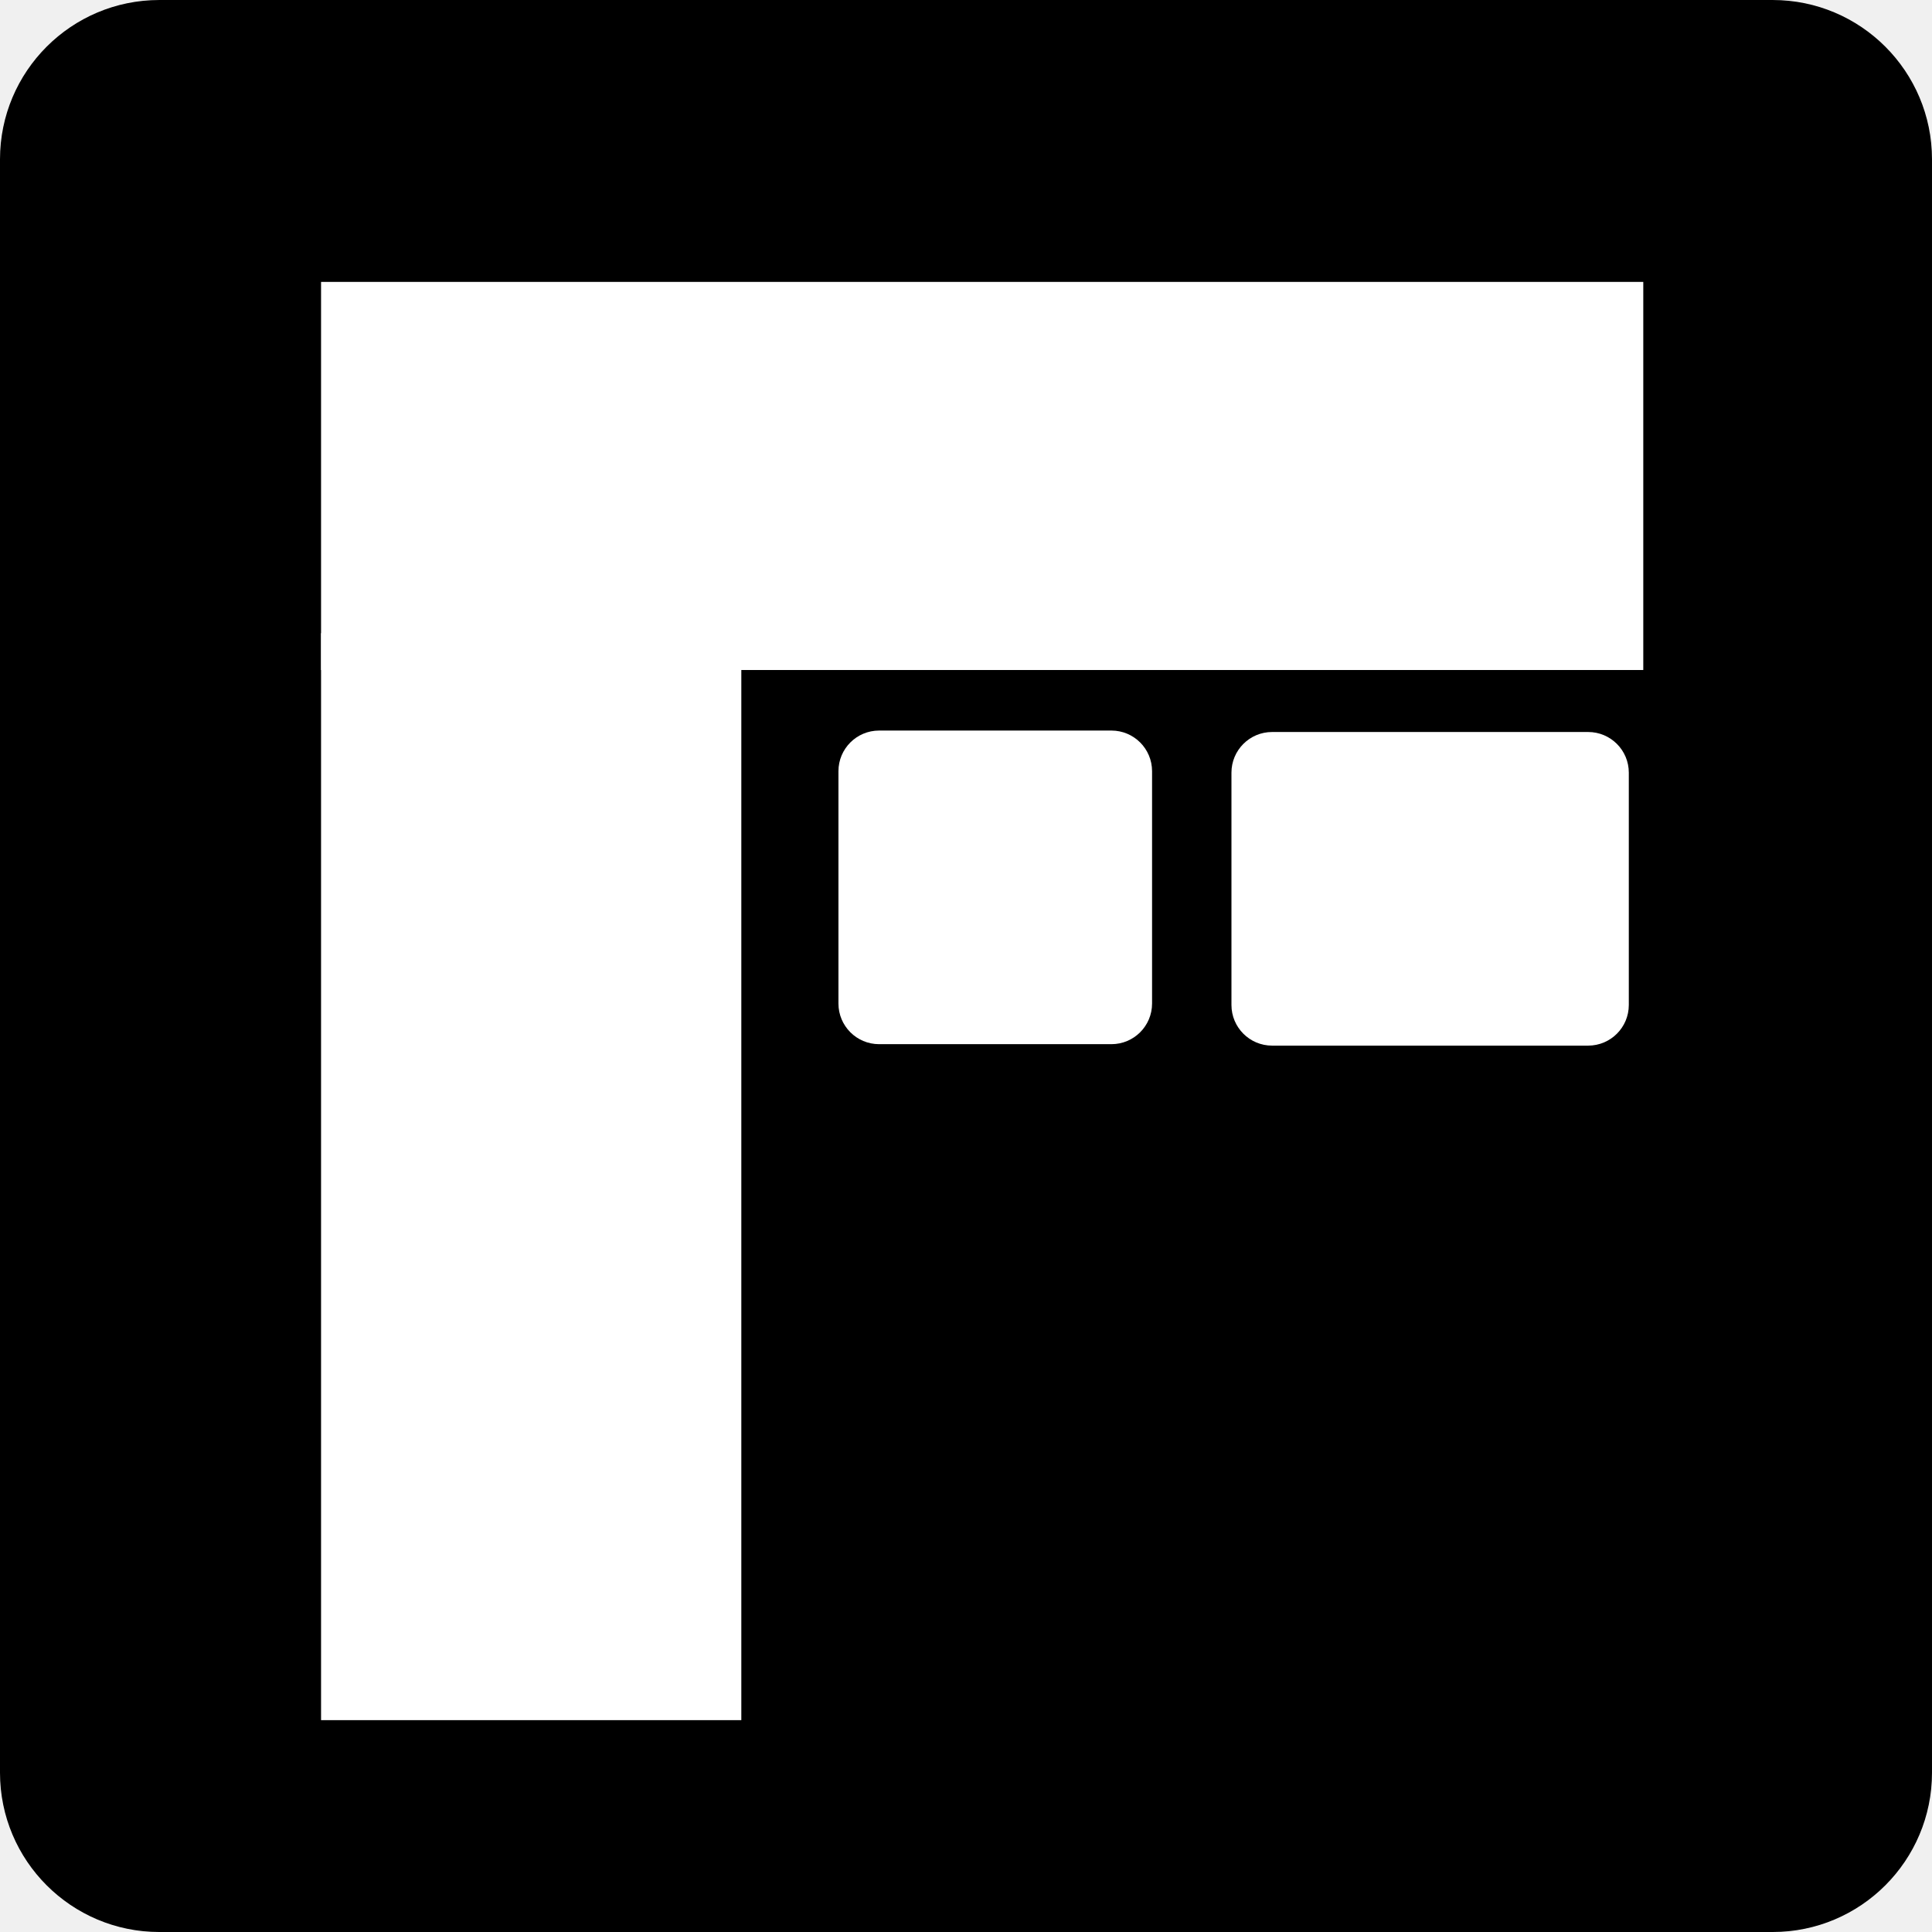
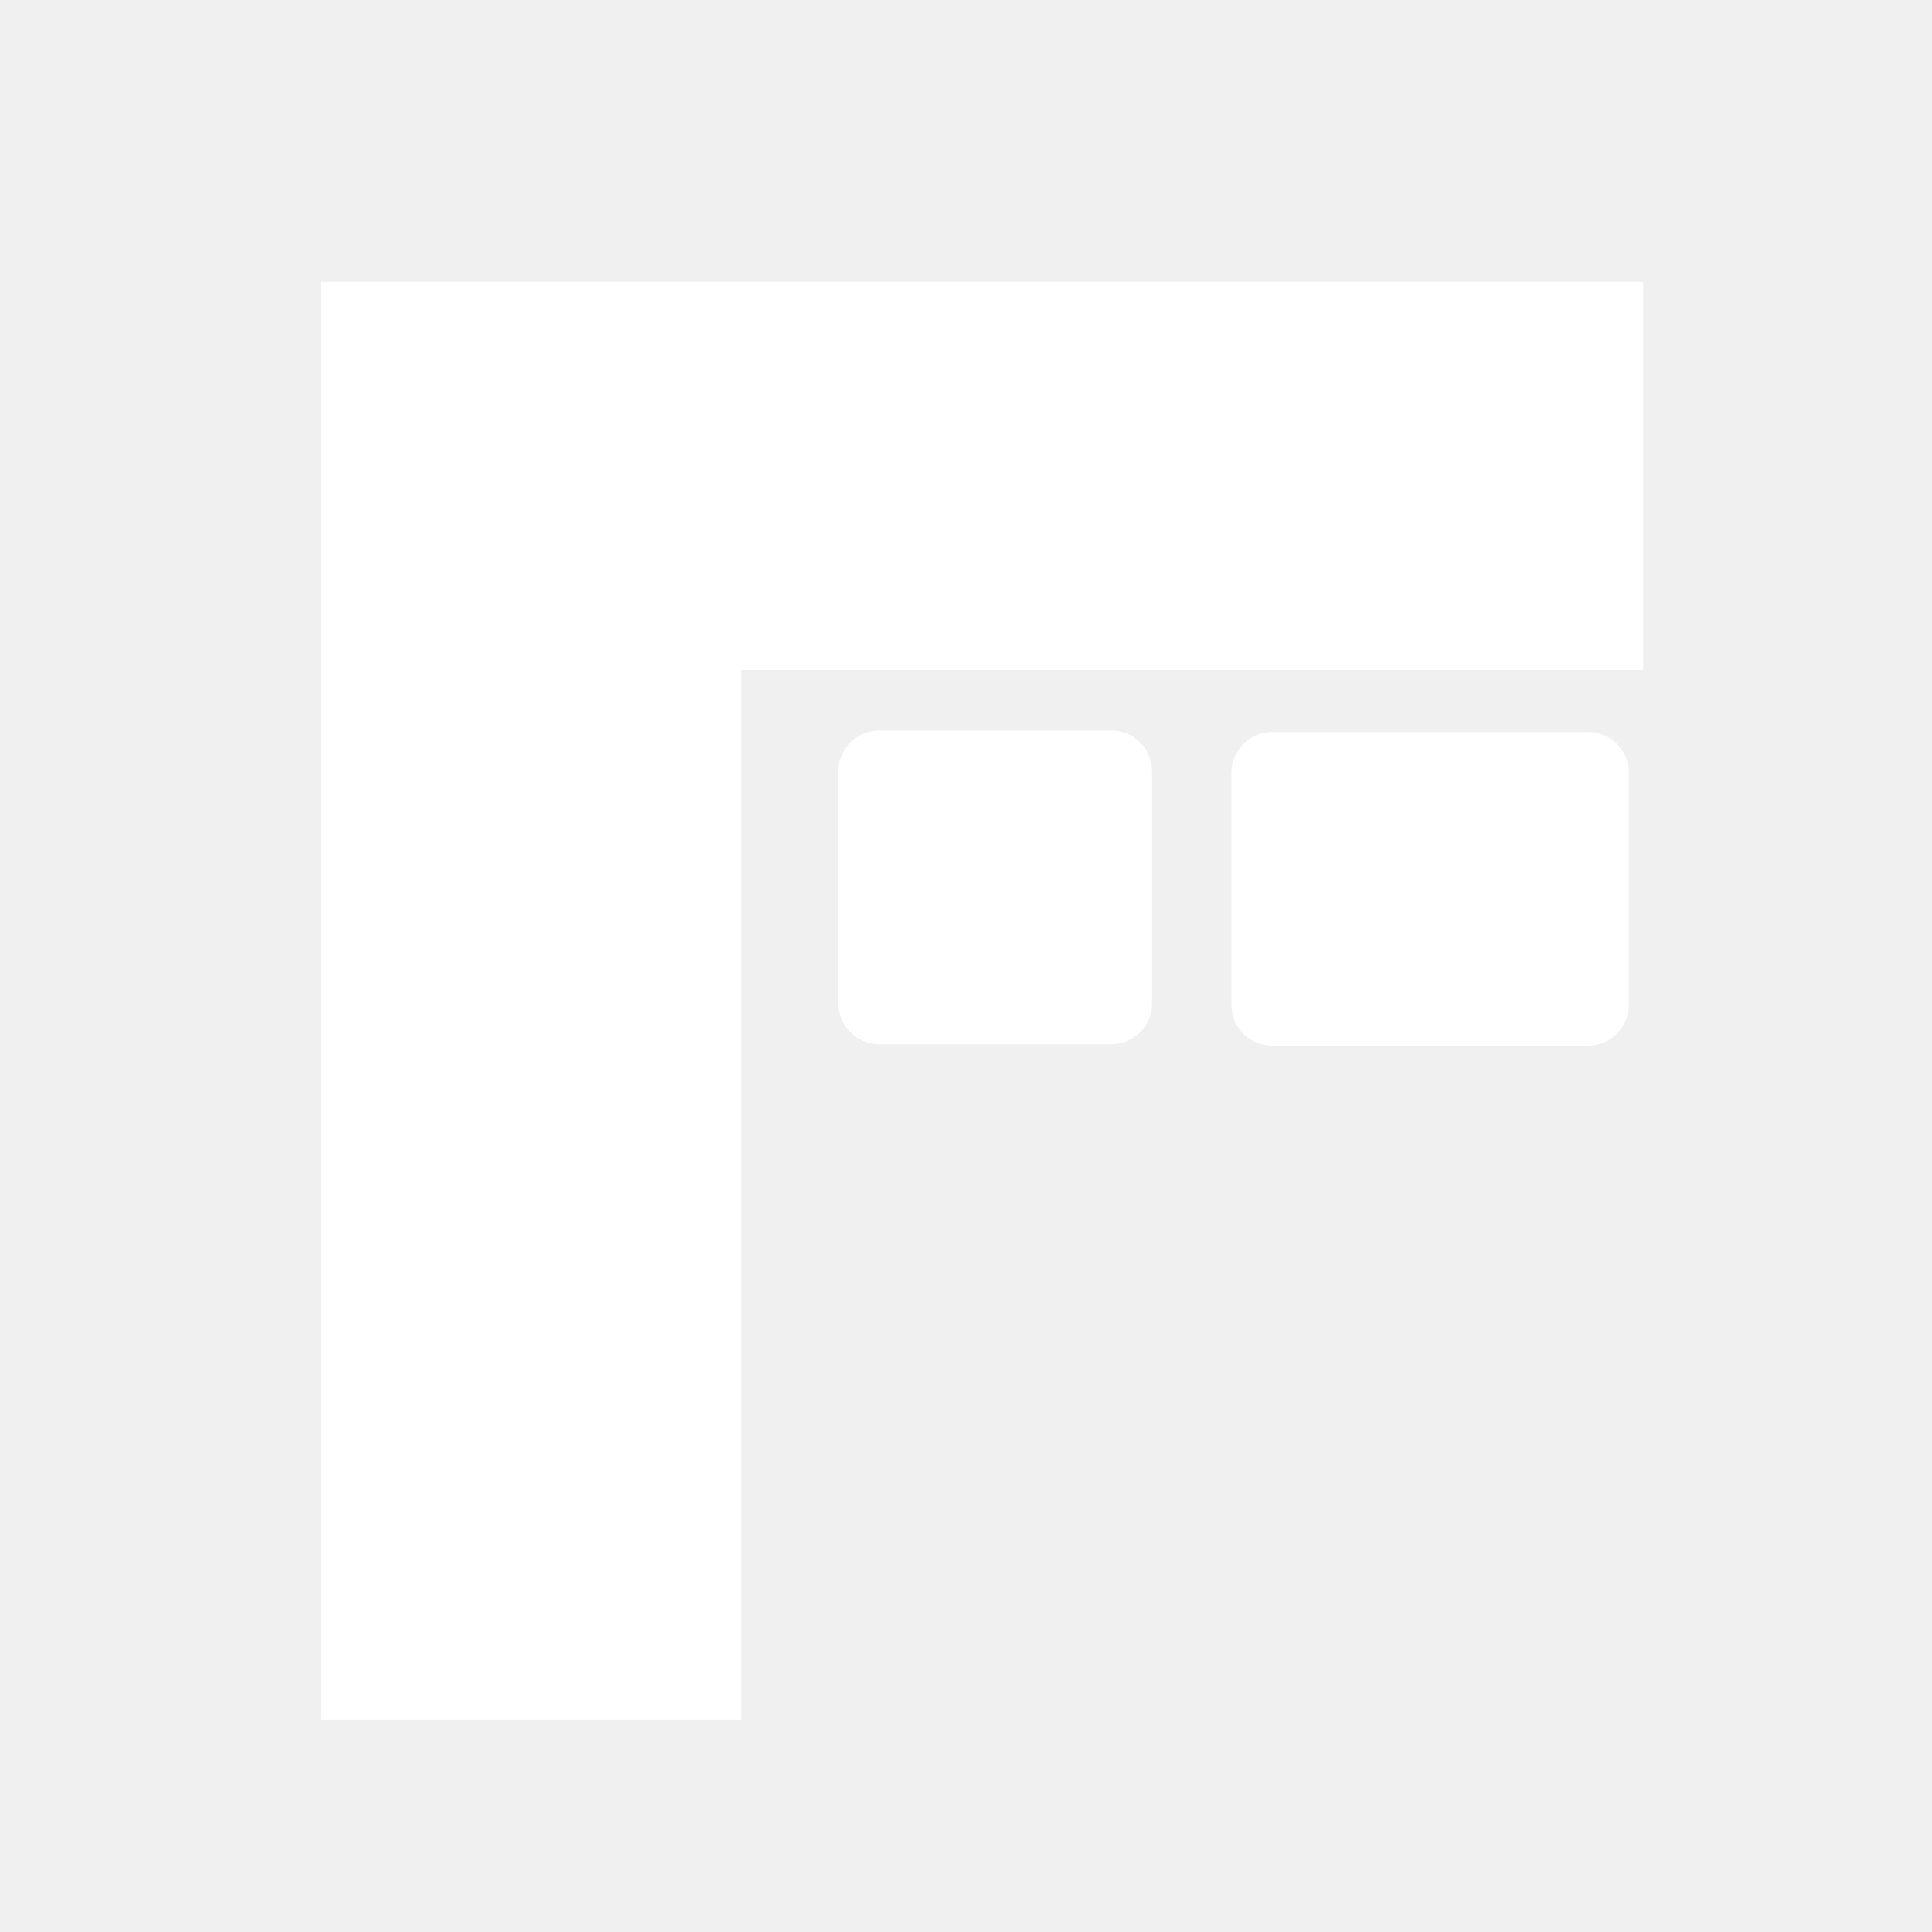
<svg xmlns="http://www.w3.org/2000/svg" width="100mm" height="100mm" viewBox="0 0 100 100" version="1.1" id="svg3821">
  <defs id="defs3815">
    </defs>
  <g id="layer1" transform="translate(-55.32717,-91.43065)">
-     <rect style="fill:#000000;stroke-width:0.265" id="rect6700" width="100" height="100" x="55.327" y="91.431" ry="8.248" />
    <rect style="fill:#ffffff;stroke-width:0.315" id="rect6712" width="68.438" height="20.088" x="71.945" y="106.022" />
    <rect style="fill:#ffffff;stroke-width:0.218" id="rect6714" width="21.753" height="56.26" x="71.945" y="124.205" />
    <rect style="fill:#ffffff;stroke-width:0.096" id="rect6720" width="16.233" height="16.233" x="98.725" y="129.244" ry="2.104" />
    <rect style="fill:#ffffff;stroke-width:0.108" id="rect6720-1" width="20.567" height="16.233" x="119.067" y="129.319" ry="2.104" />
  </g>
</svg>
